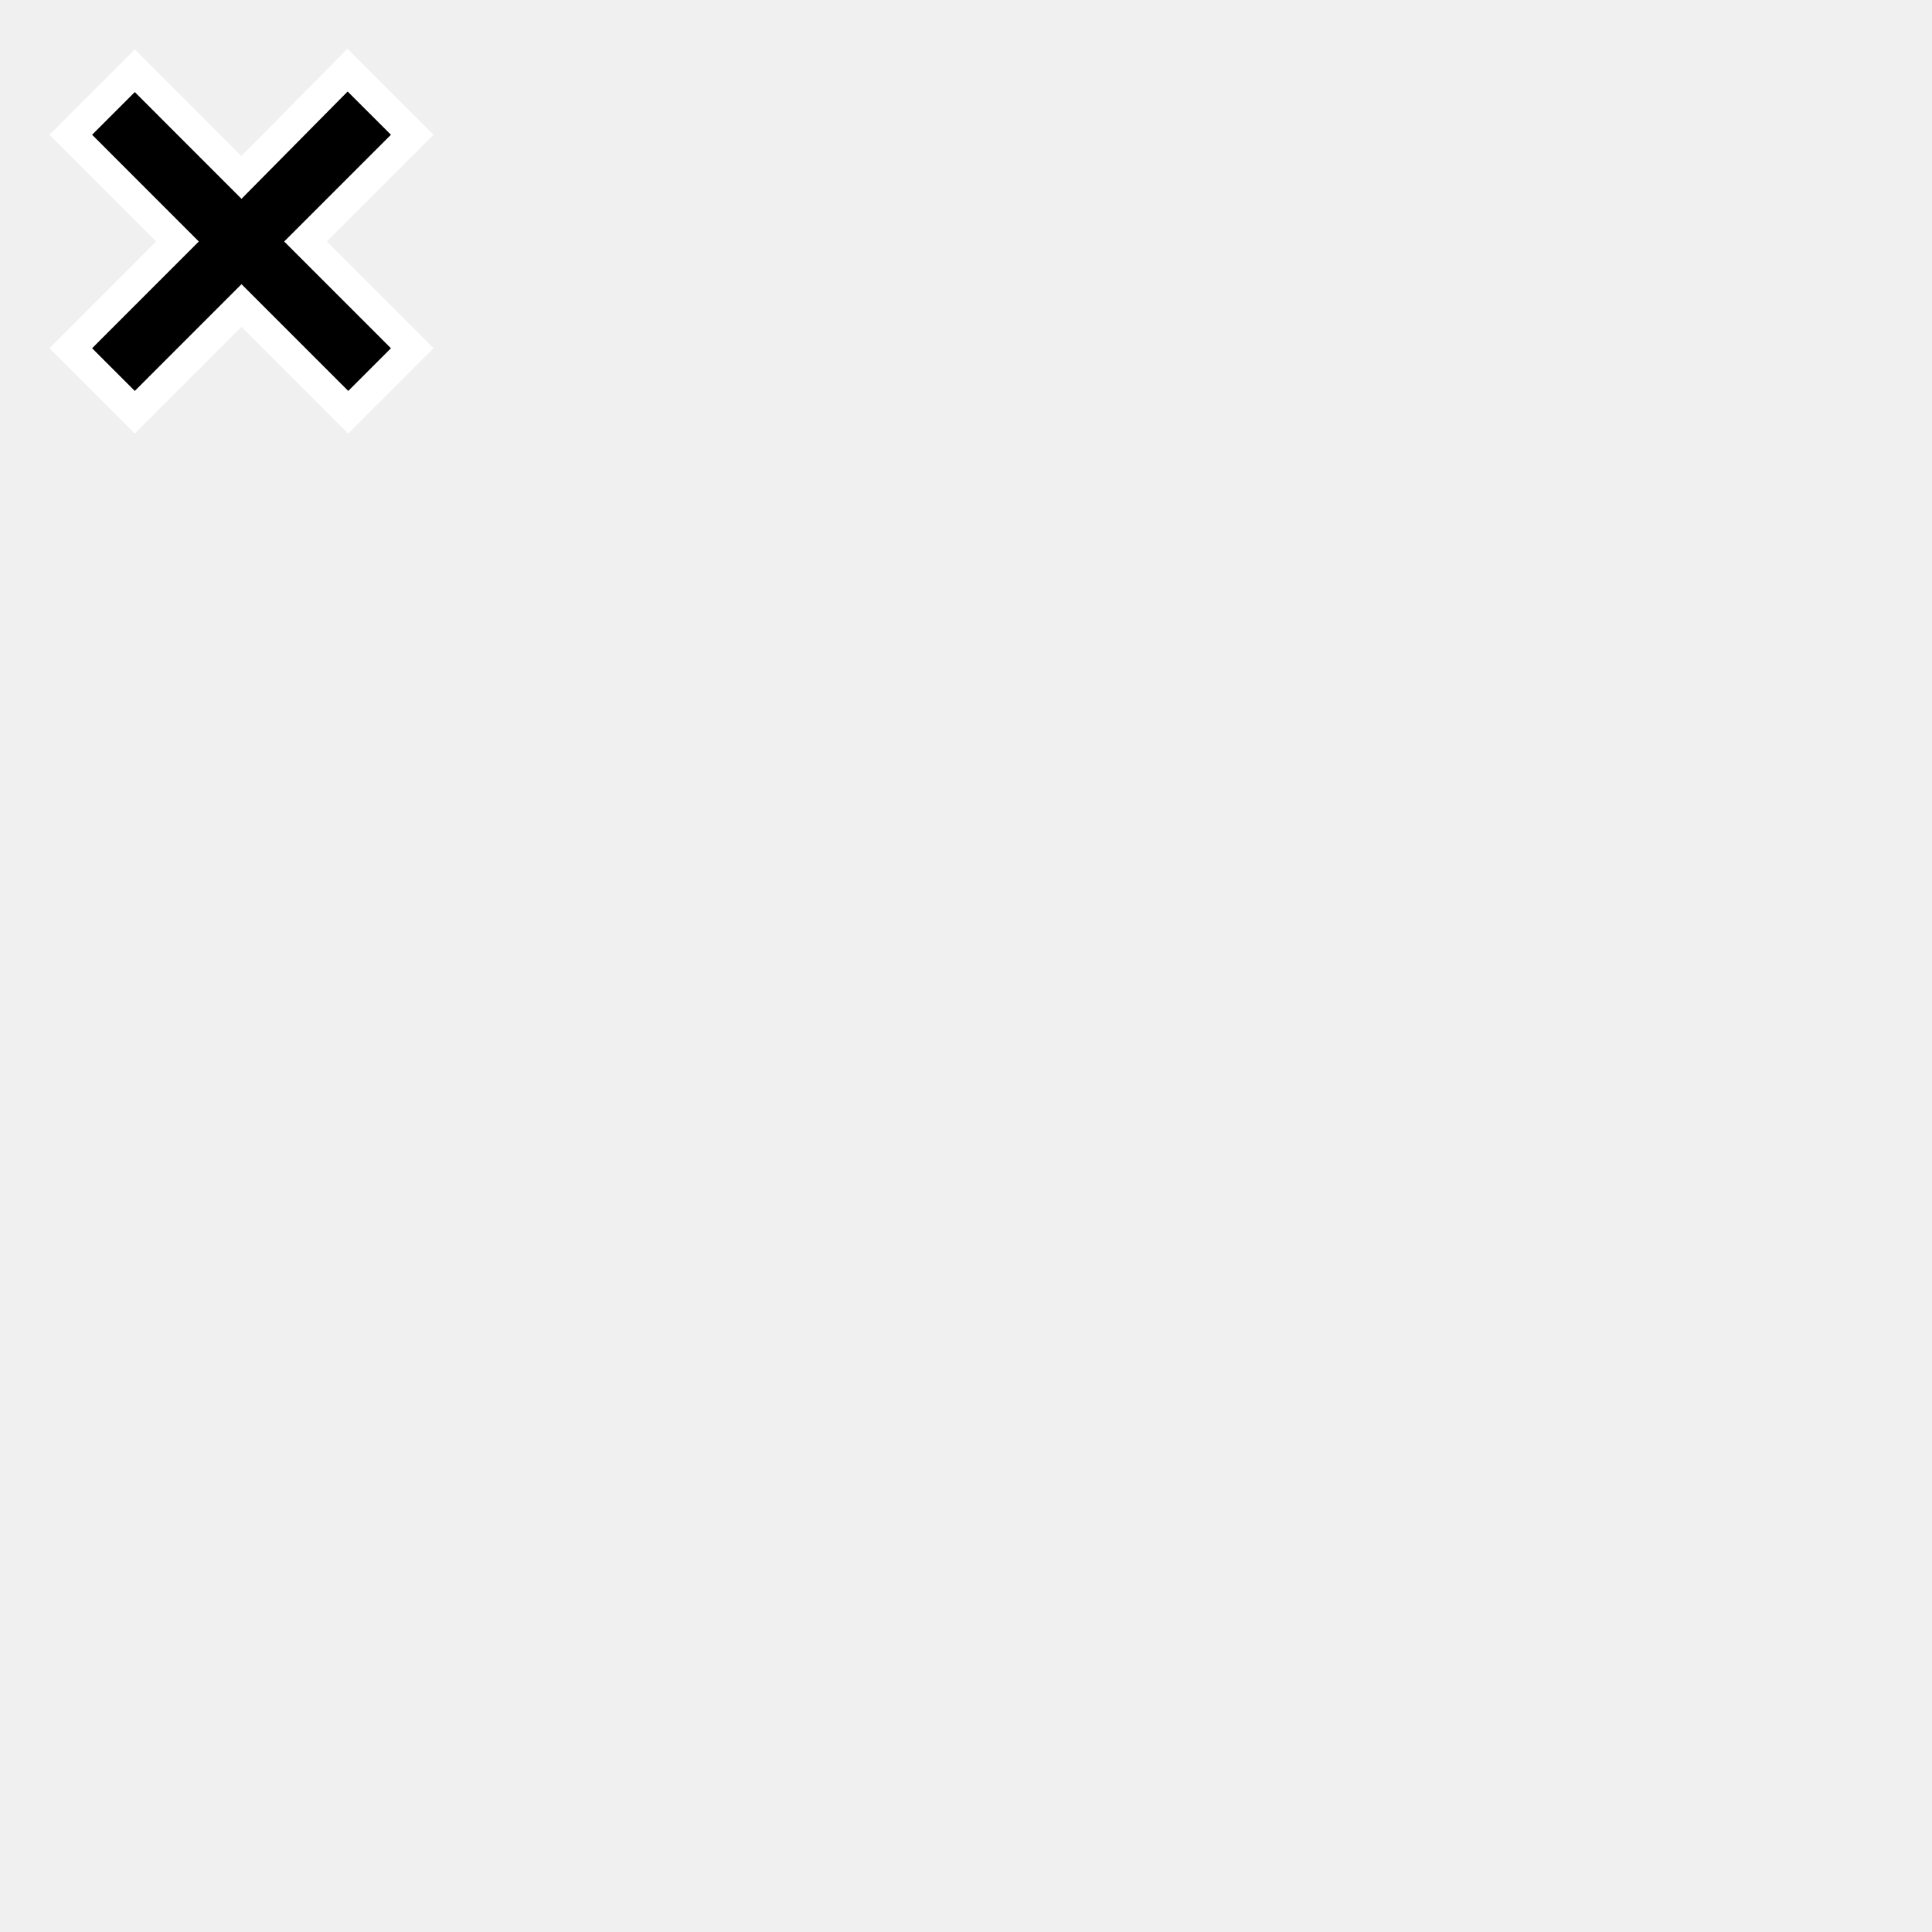
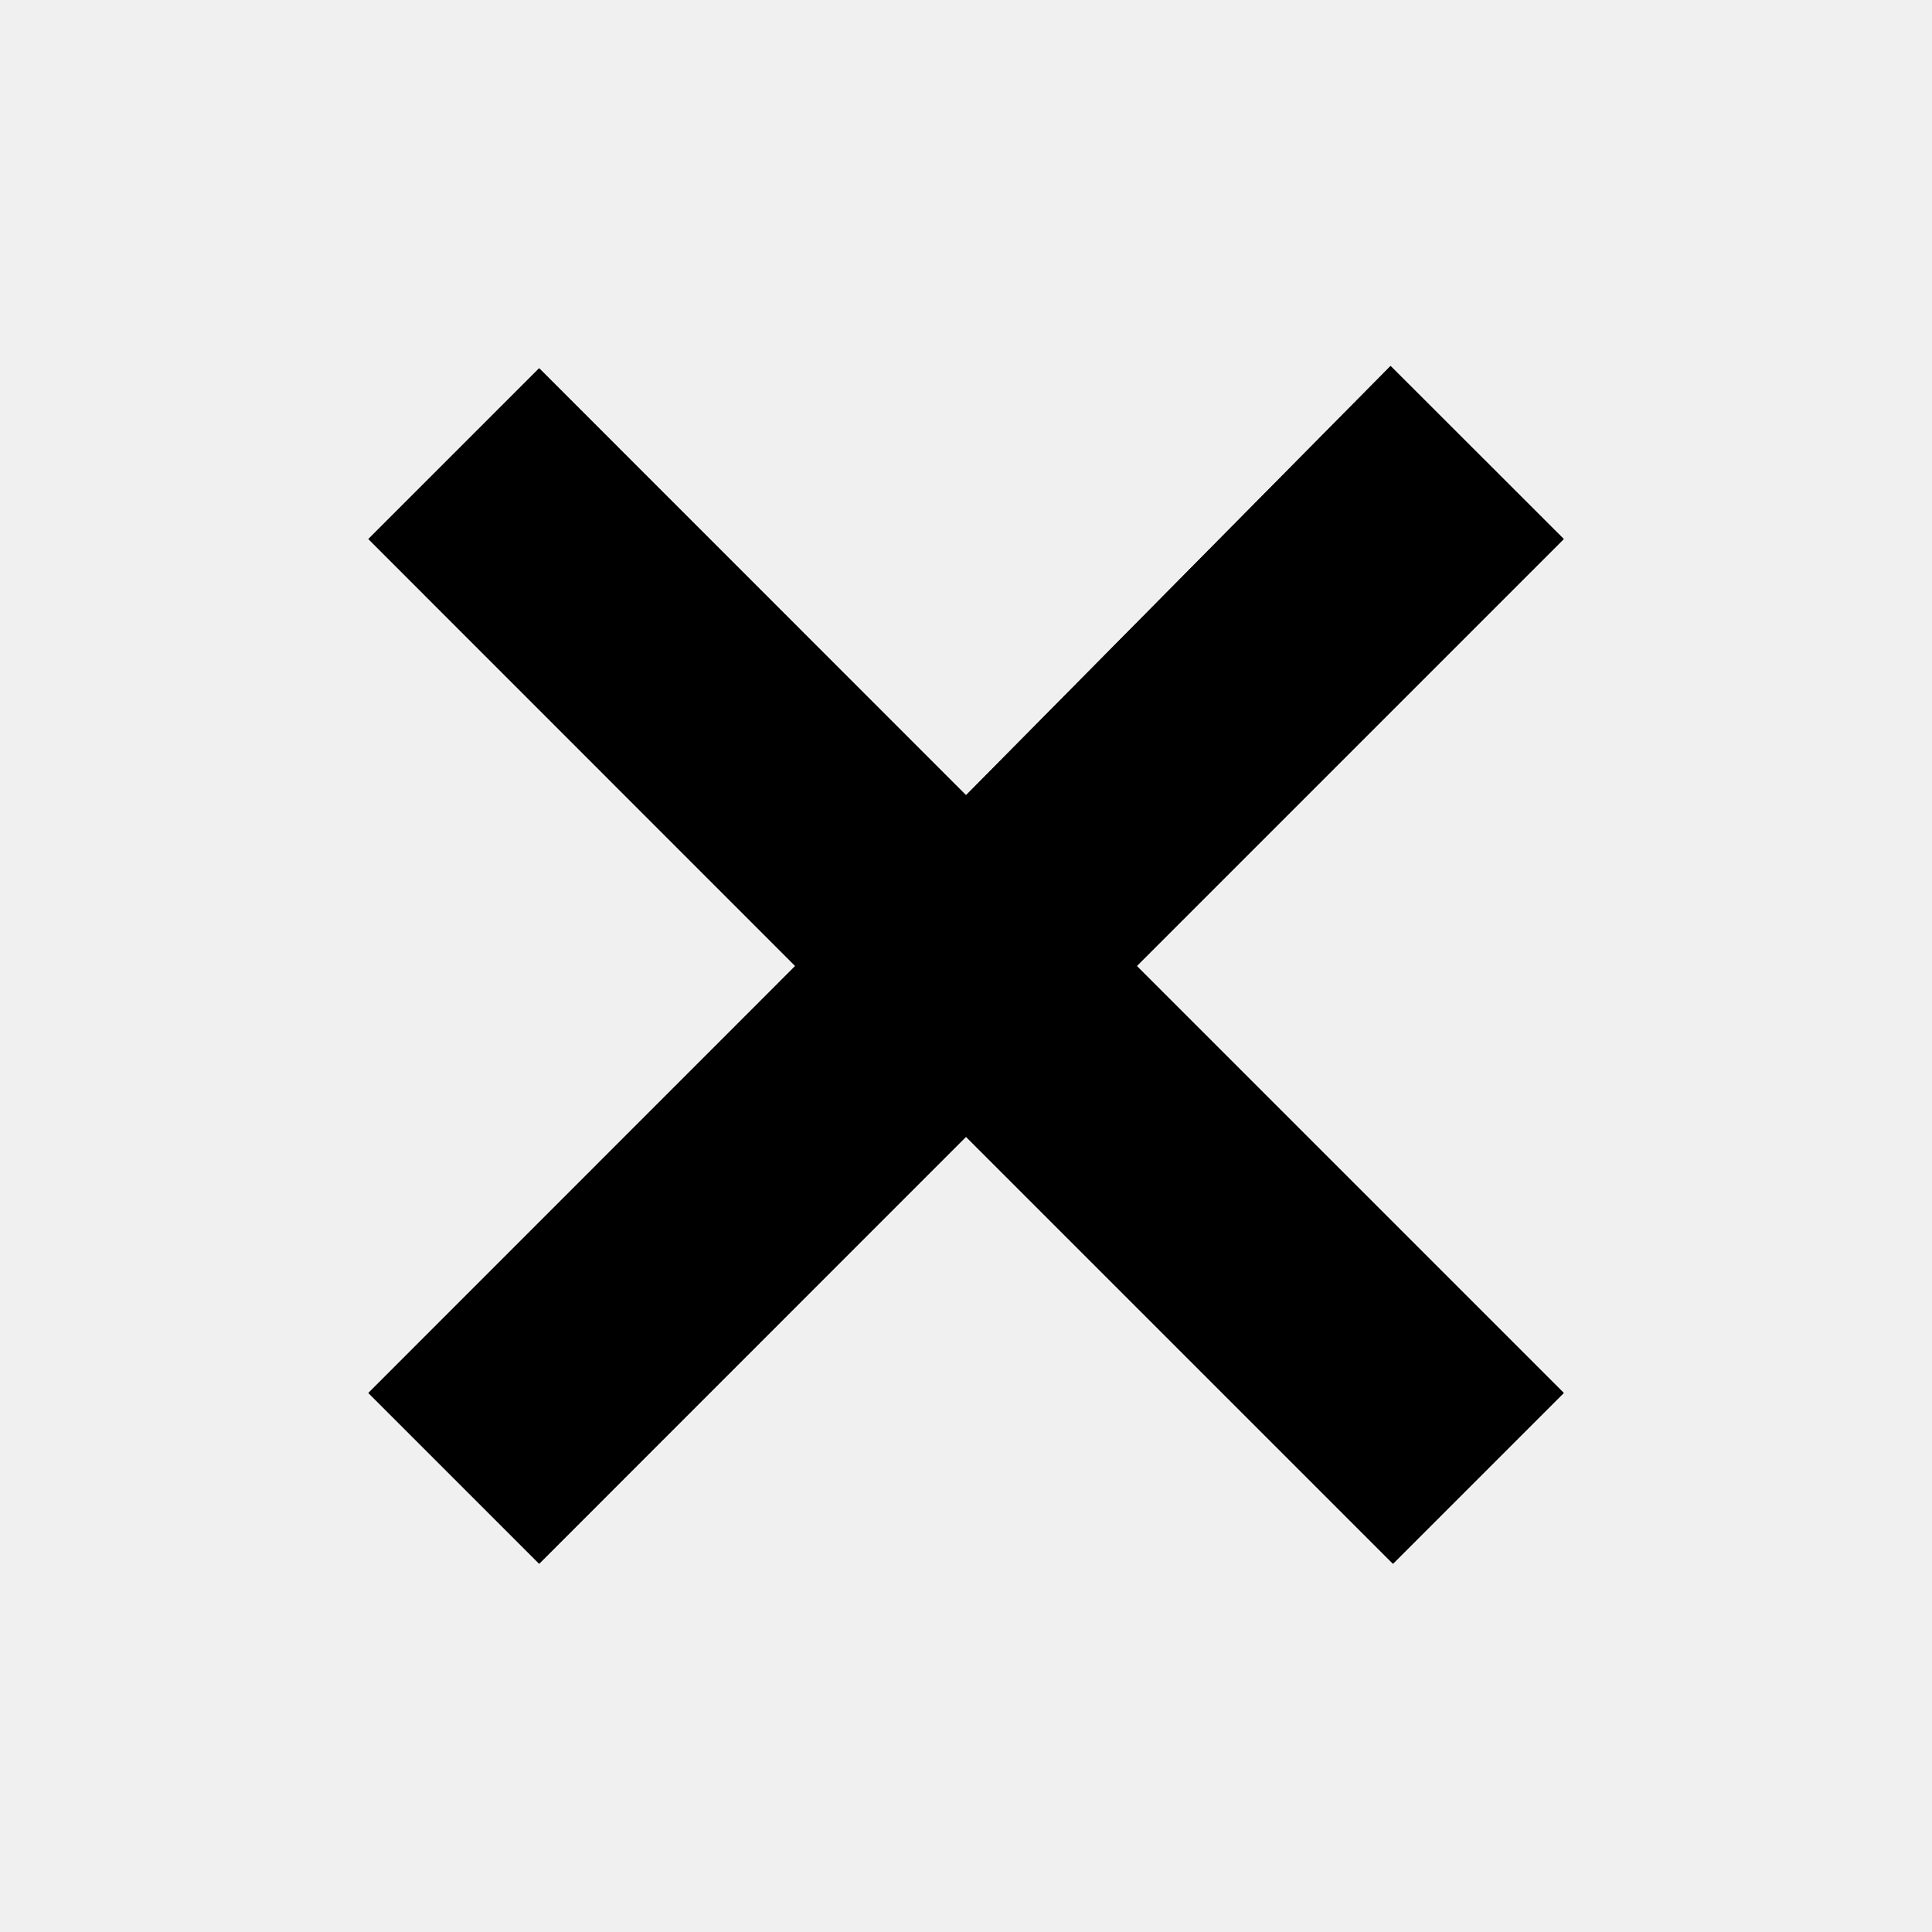
- <svg height="64" width="64">
-   <path filter="url(#a)" stroke="#fff" stroke-width="2" d="m12.95 11.536-1.414 1.414-3.536-3.536-3.535 3.536-1.414-1.414 3.535-3.536-3.535-3.536 1.414-1.414 3.535 3.536 3.516-3.555 1.434 1.433-3.536 3.536z" fill="#fff" />
+ <svg xmlns="http://www.w3.org/2000/svg" height="16" width="16">
+   <path d="m12.95 11.536-1.414 1.414-3.536-3.536-3.535 3.536-1.414-1.414 3.535-3.536-3.535-3.536 1.414-1.414 3.535 3.536 3.516-3.555 1.434 1.433-3.536 3.536z" />
  <path d="m12.95 11.536-1.414 1.414-3.536-3.536-3.535 3.536-1.414-1.414 3.535-3.536-3.535-3.536 1.414-1.414 3.535 3.536 3.516-3.555 1.434 1.433-3.536 3.536z" />
</svg>
